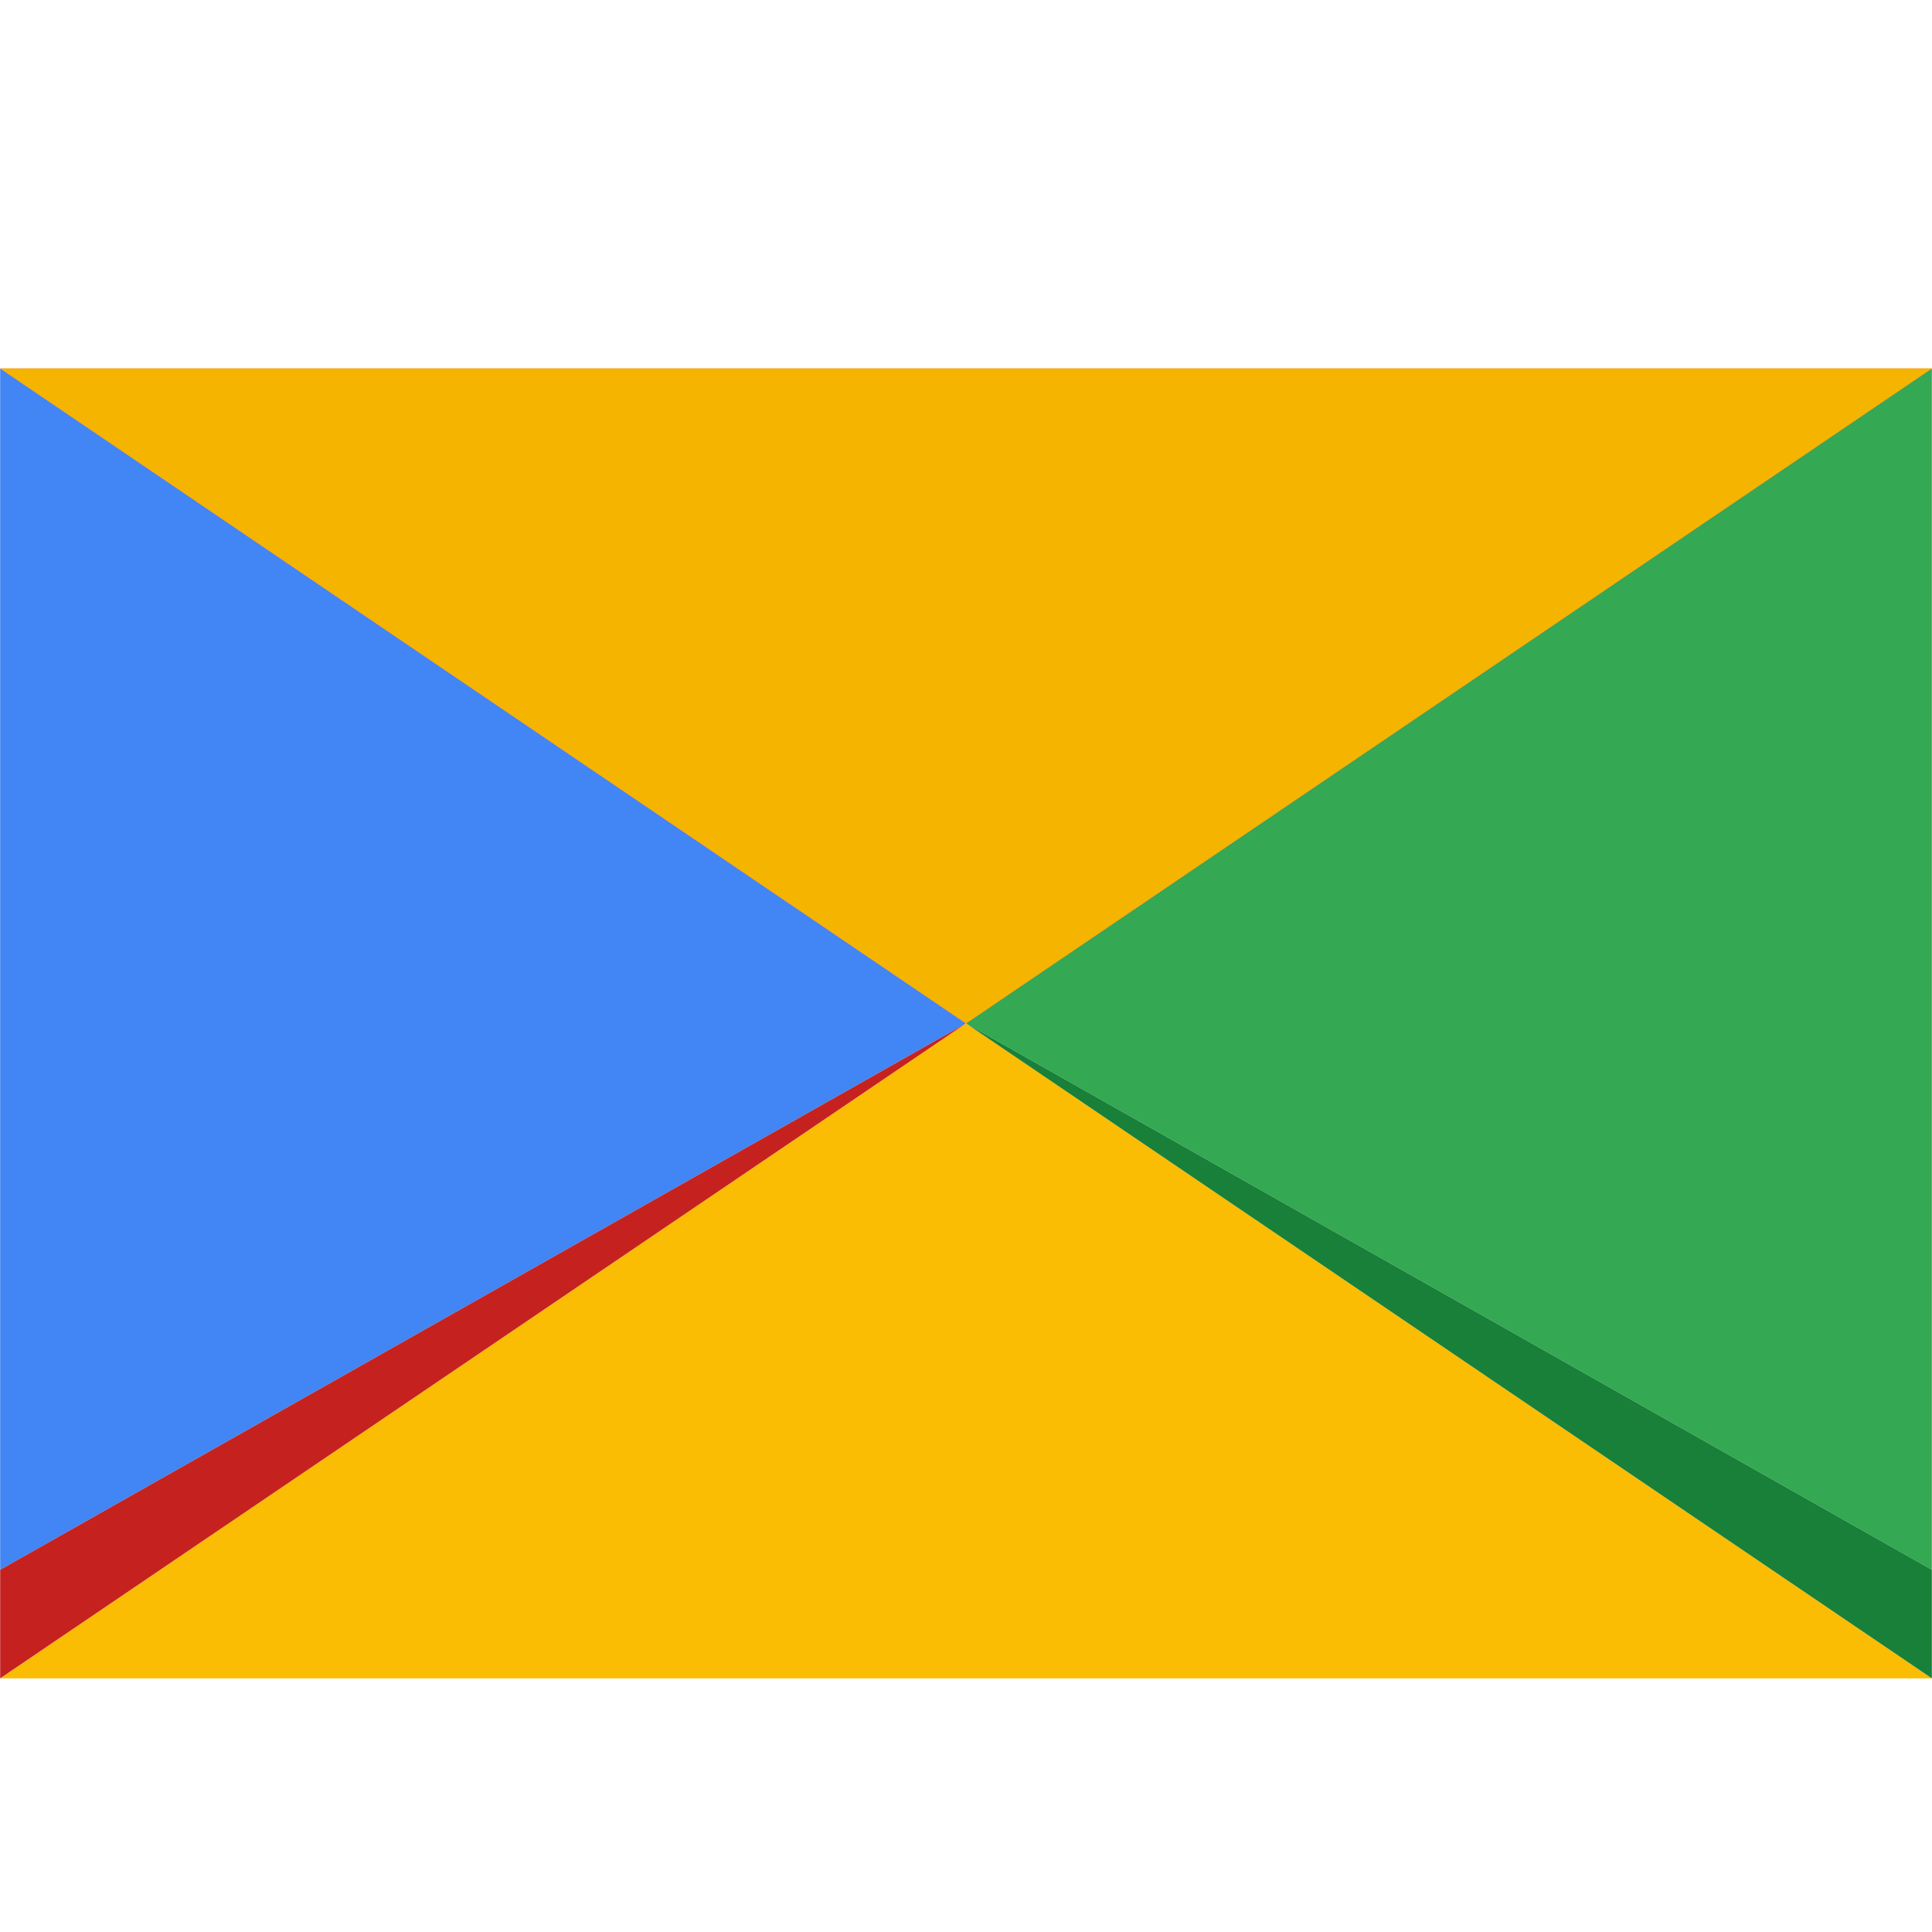
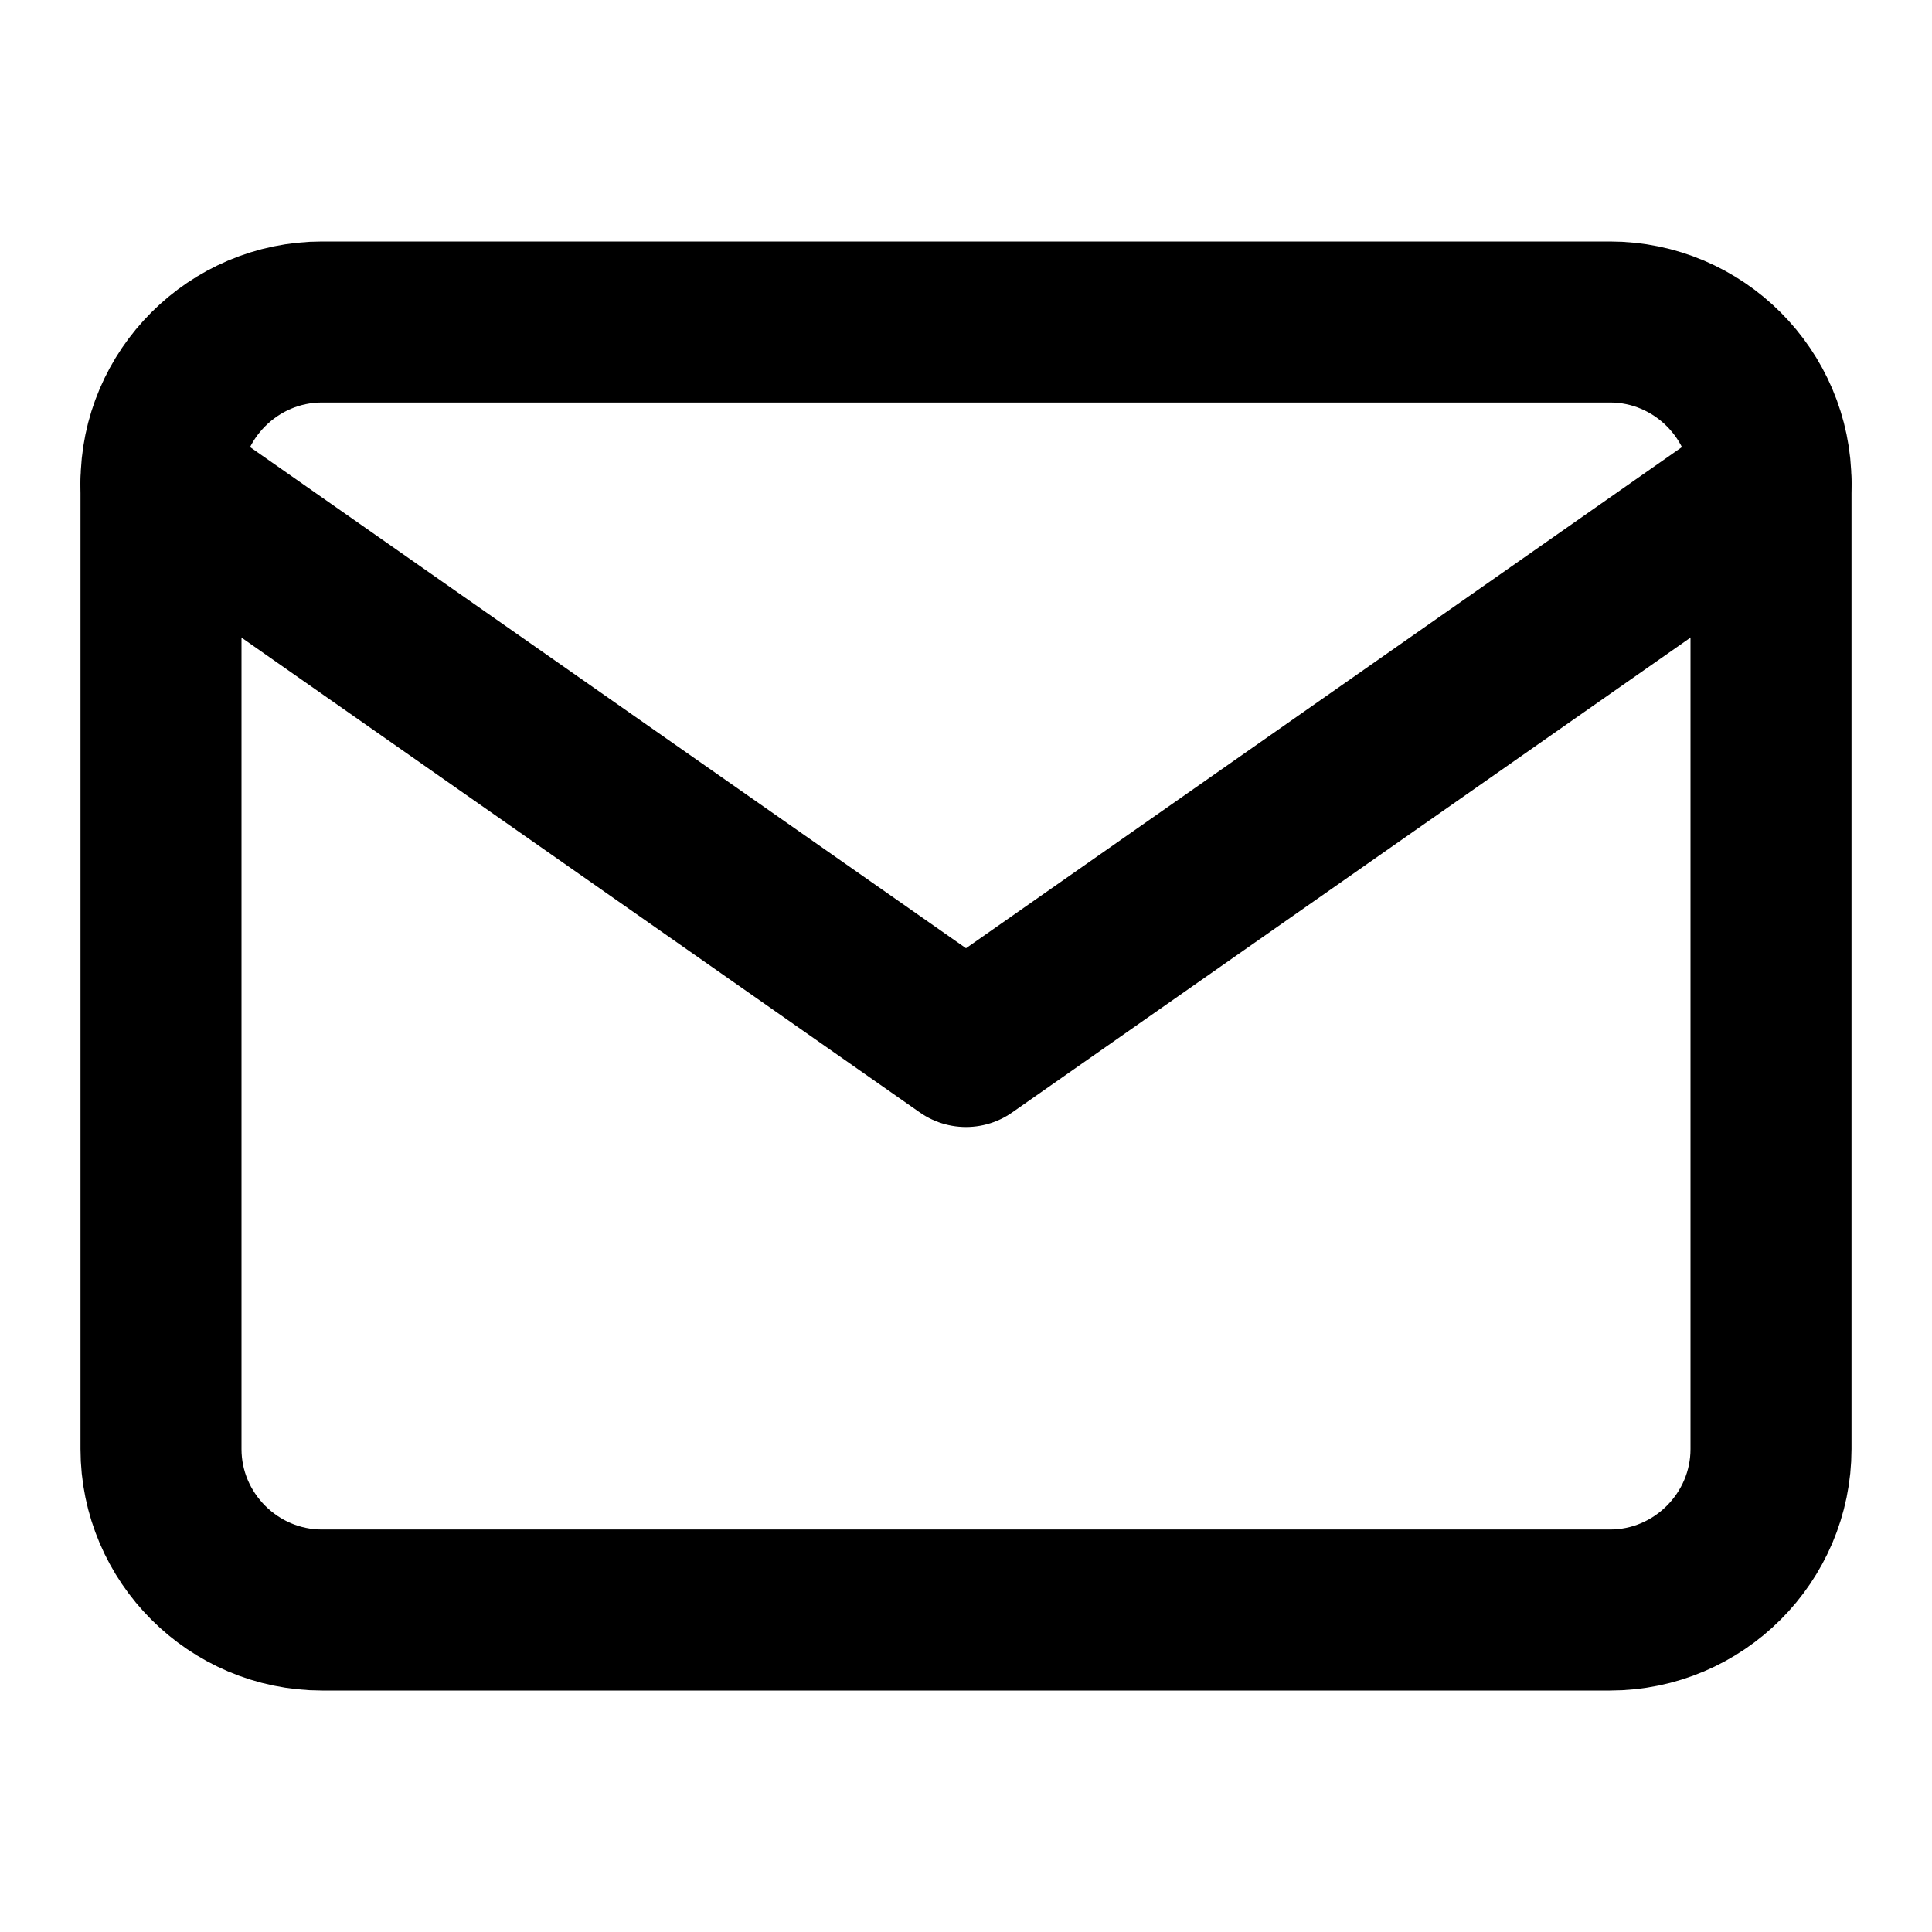
- <svg xmlns="http://www.w3.org/2000/svg" width="256" height="256" viewBox="0 0 24 24">
-   <path fill="#4285F4" d="M12 12.713L.002 4.577V19.5z" />
-   <path fill="#34A853" d="M12 12.713L23.998 4.577V19.5z" />
-   <path fill="#FBBC04" d="M12 12.713l-11.998 8.136h23.996z" />
-   <path fill="#EA4335" d="M12 12.713L.002 4.577h23.996z" />
-   <path fill="#C5221F" d="M12 12.713L.002 20.849V19.5z" />
-   <path fill="#188038" d="M12 12.713L23.998 20.849V19.5z" />
-   <path fill="#F4B400" d="M12 12.713l11.998-8.136H.002z" />
-   <path fill="#286DE6" d="M12 12.713L.002 4.577l11.998 8.136z" />
-   <path fill="#1967D2" d="M12 12.713l11.998-8.136L12 12.713z" />
+ <svg xmlns="http://www.w3.org/2000/svg" width="24" height="24" viewBox="0 0 24 24" fill="none" stroke="currentColor" stroke-width="2" stroke-linecap="round" stroke-linejoin="round">
+   <path d="M22 6c0-1.1-.9-2-2-2H4c-1.1 0-2 .9-2 2v12c0 1.1.9 2 2 2h16c1.1 0 2-.9 2-2V6z" />
+   <path d="M22 6l-10 7L2 6" />
</svg>
